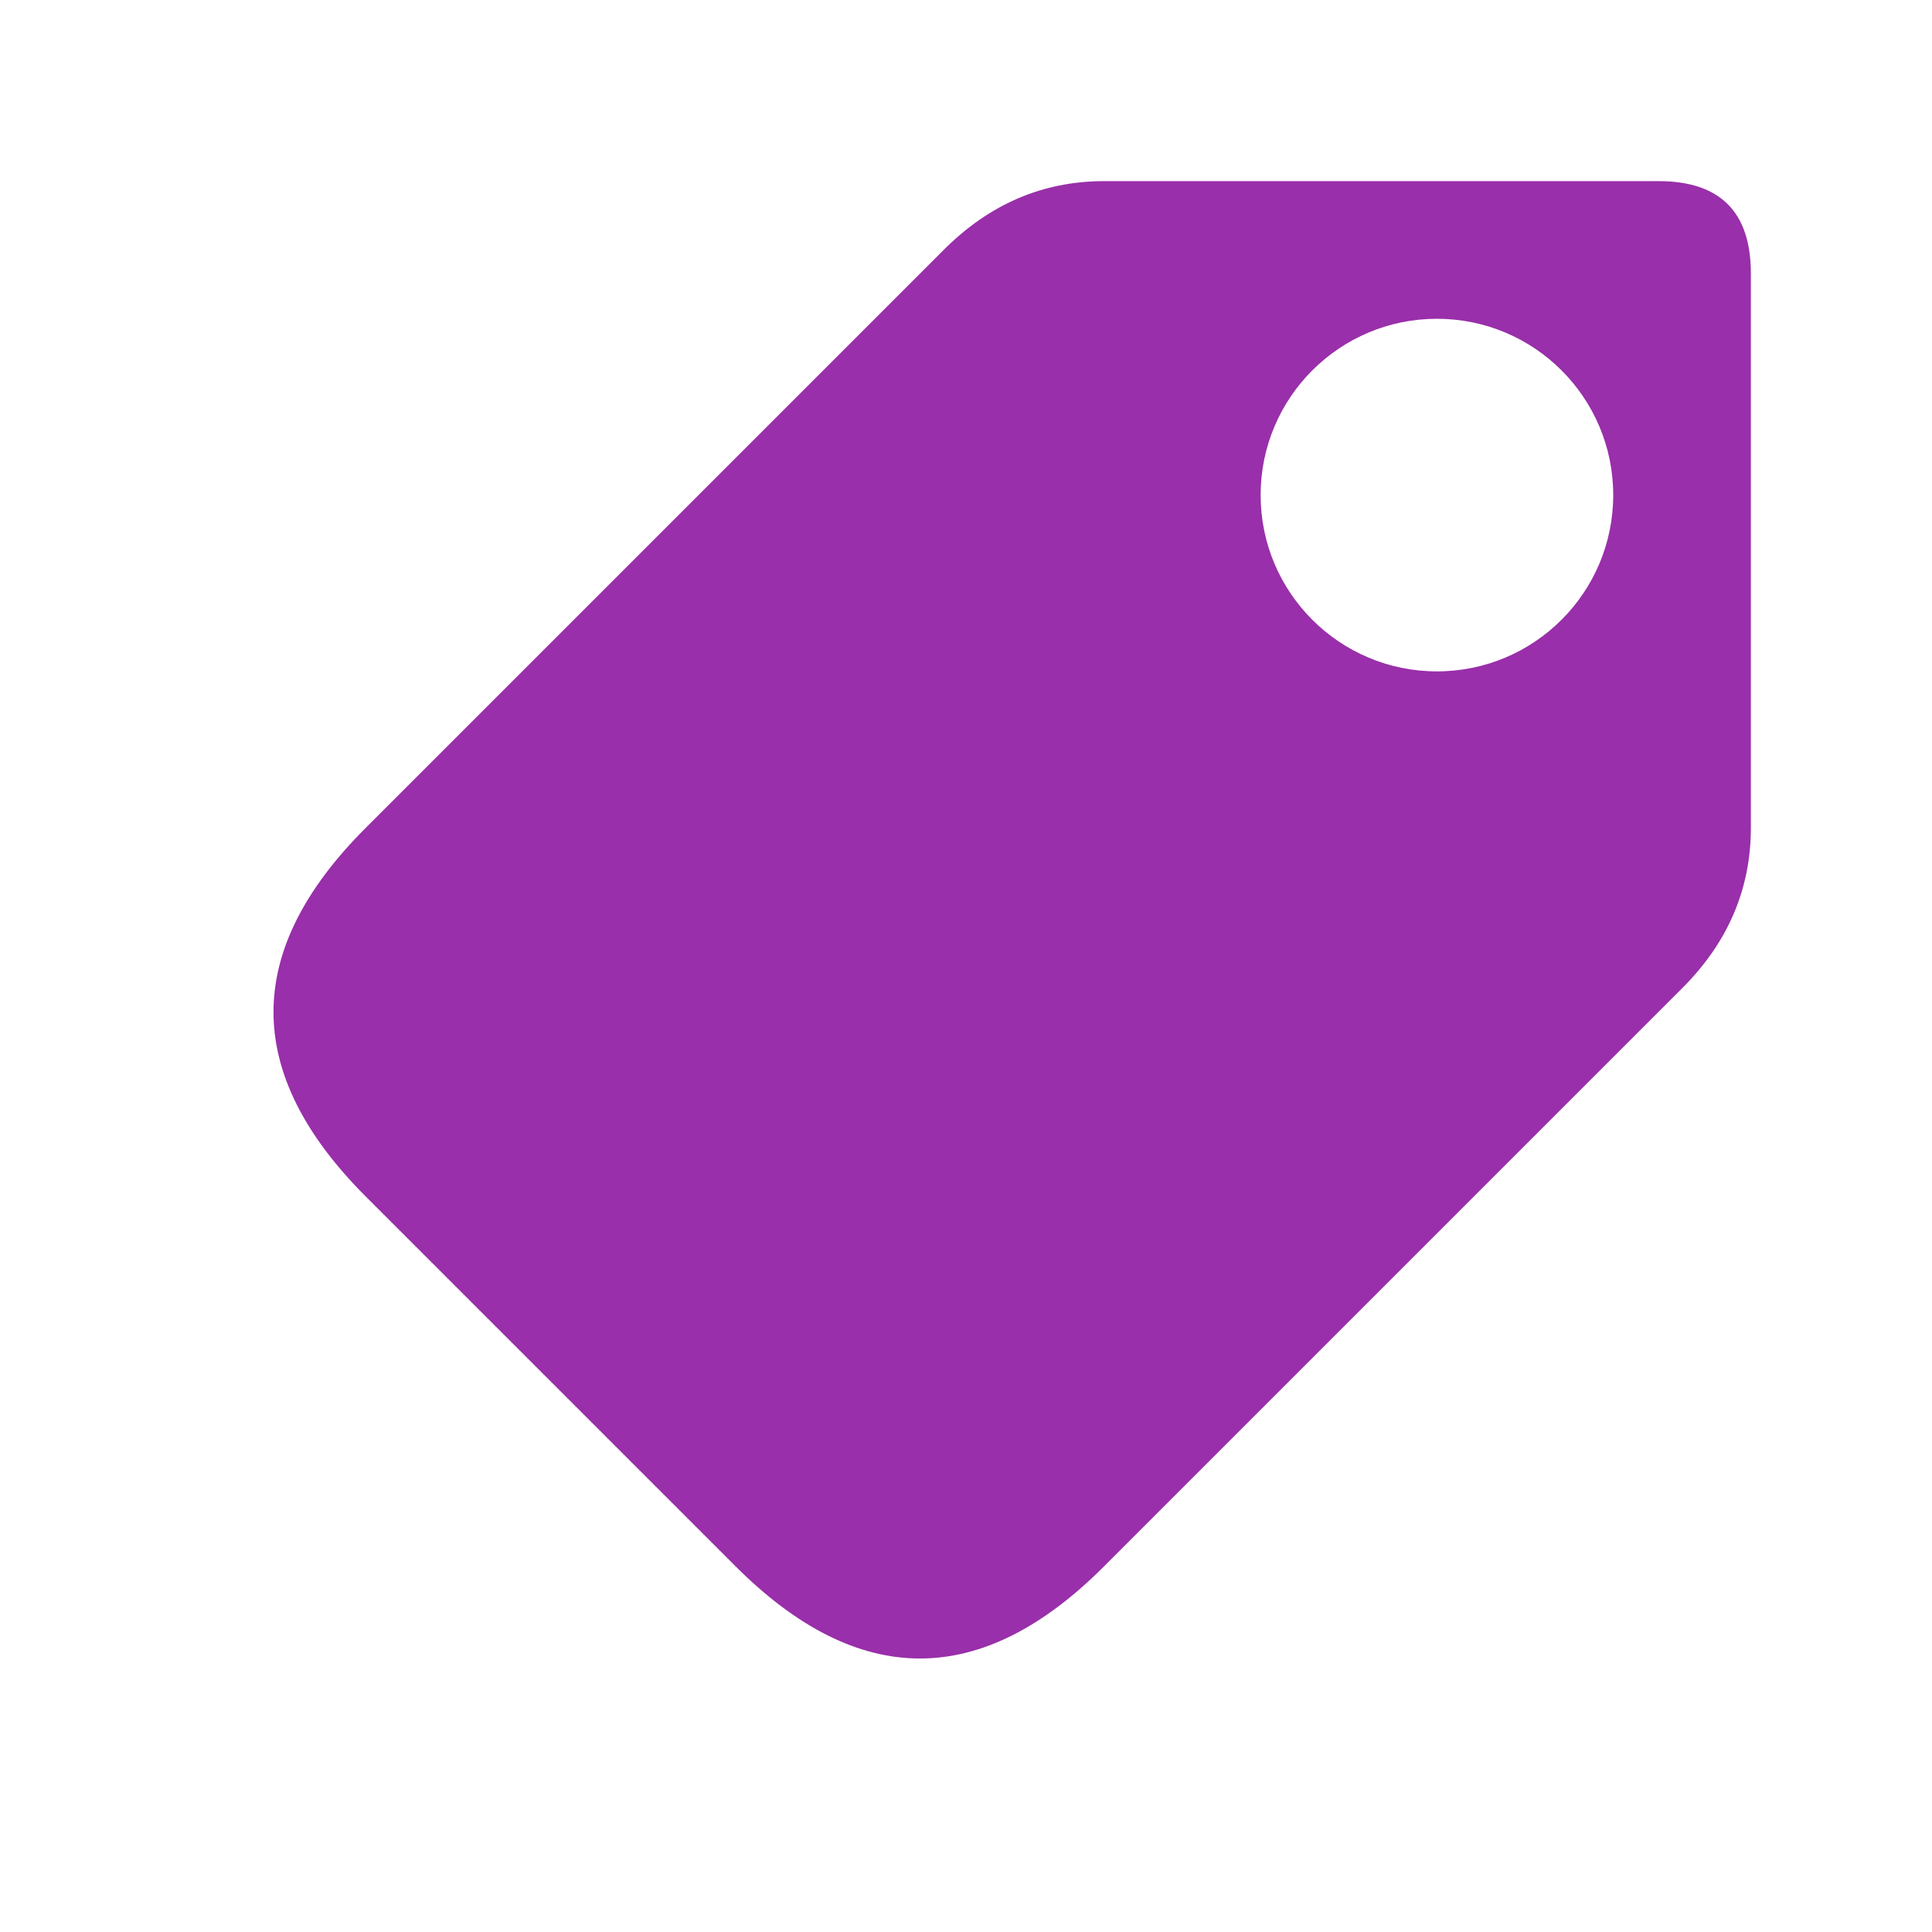
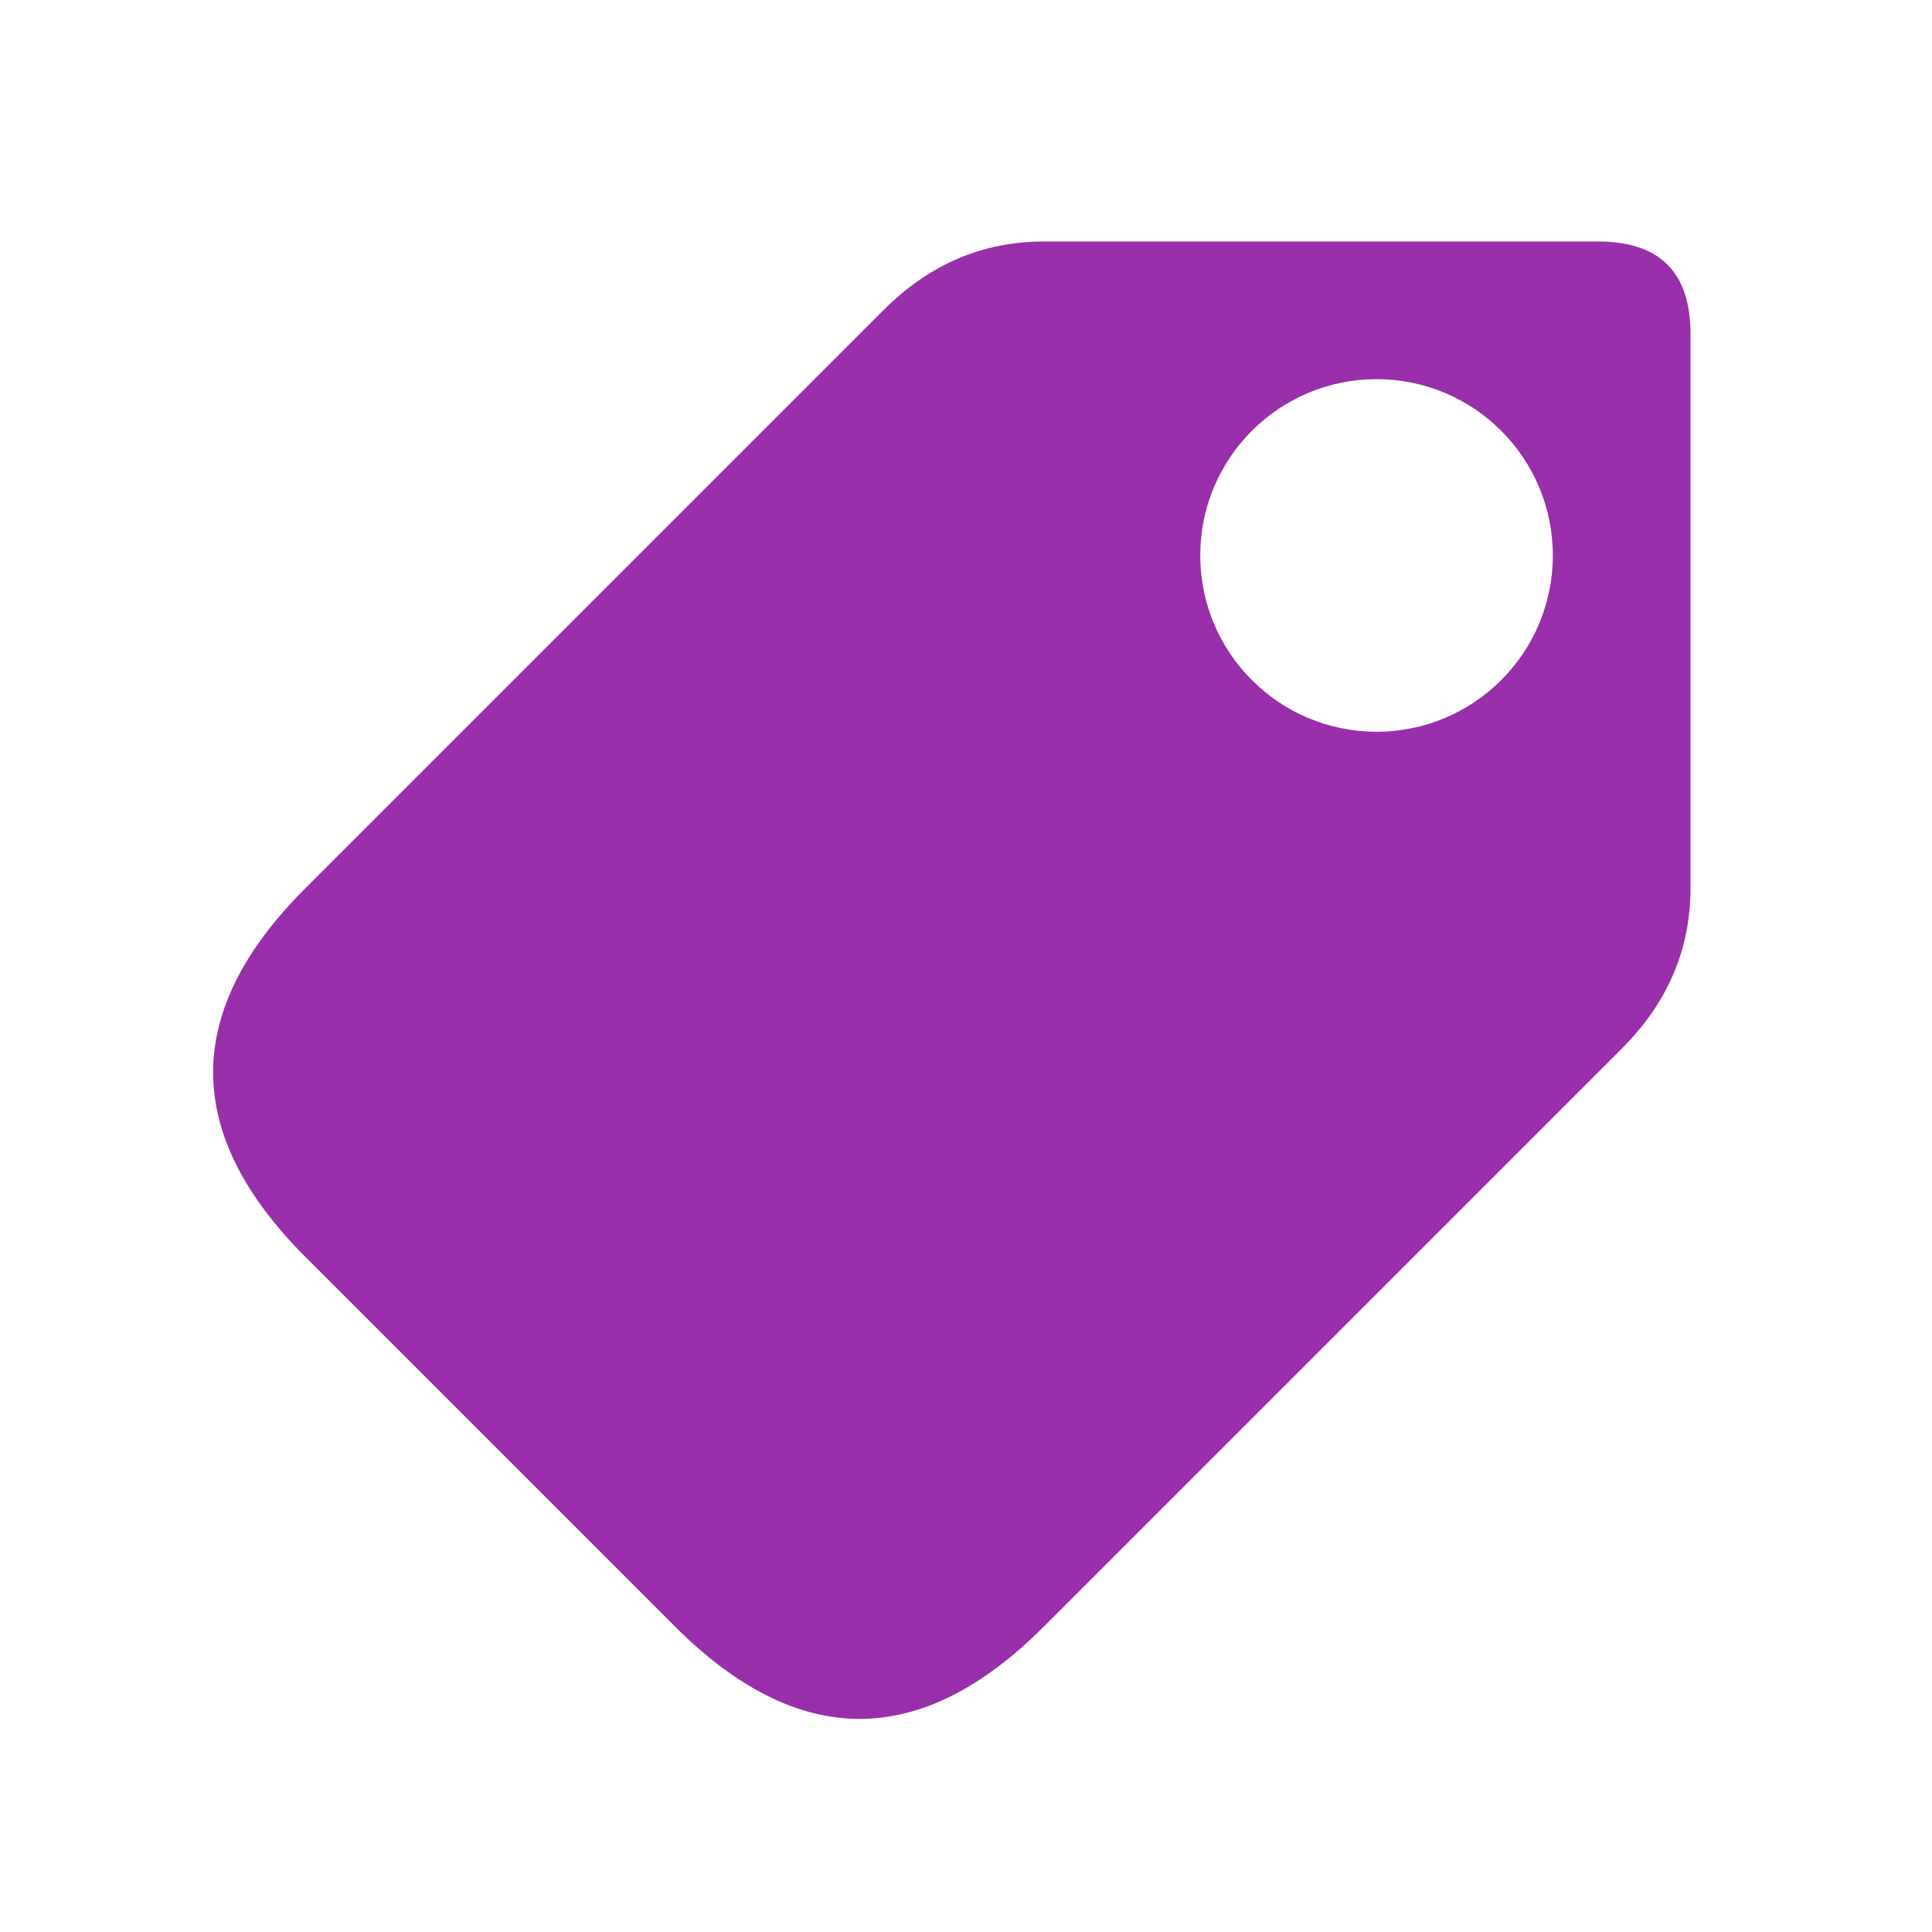
<svg xmlns="http://www.w3.org/2000/svg" viewBox="0 0 32 32" width="32" height="32" role="img">
  <style>.s{fill:#992faa}@media (prefers-color-scheme:dark){.s{fill:#dfa3f5}}</style>
-   <path class="s" fill-rule="evenodd" d="M6.06 13.71L15.62 4.15Q16.76 3 18.29 3L27.47 3Q29 3 29 4.53L29 13.71Q29 15.24 27.85 16.38L18.29 25.94Q15.24 29 12.18 25.94L6.06 19.82Q3 16.76 6.06 13.71ZM26.72 8.2A2.92 2.92 0 1 0 20.88 8.2A2.92 2.92 0 1 0 26.72 8.2Z" />
+   <path class="s" fill-rule="evenodd" d="M5.06 14.71L14.62 5.15Q15.76 4 17.29 4L26.47 4Q28 4 28 5.53L28 14.71Q28 16.24 26.85 17.38L17.29 26.94Q14.24 30 11.18 26.94L5.06 20.82Q2 17.76 5.06 14.71ZM25.72 9.2A2.92 2.92 0 1 0 19.88 9.2A2.92 2.92 0 1 0 25.72 9.2Z" />
</svg>
